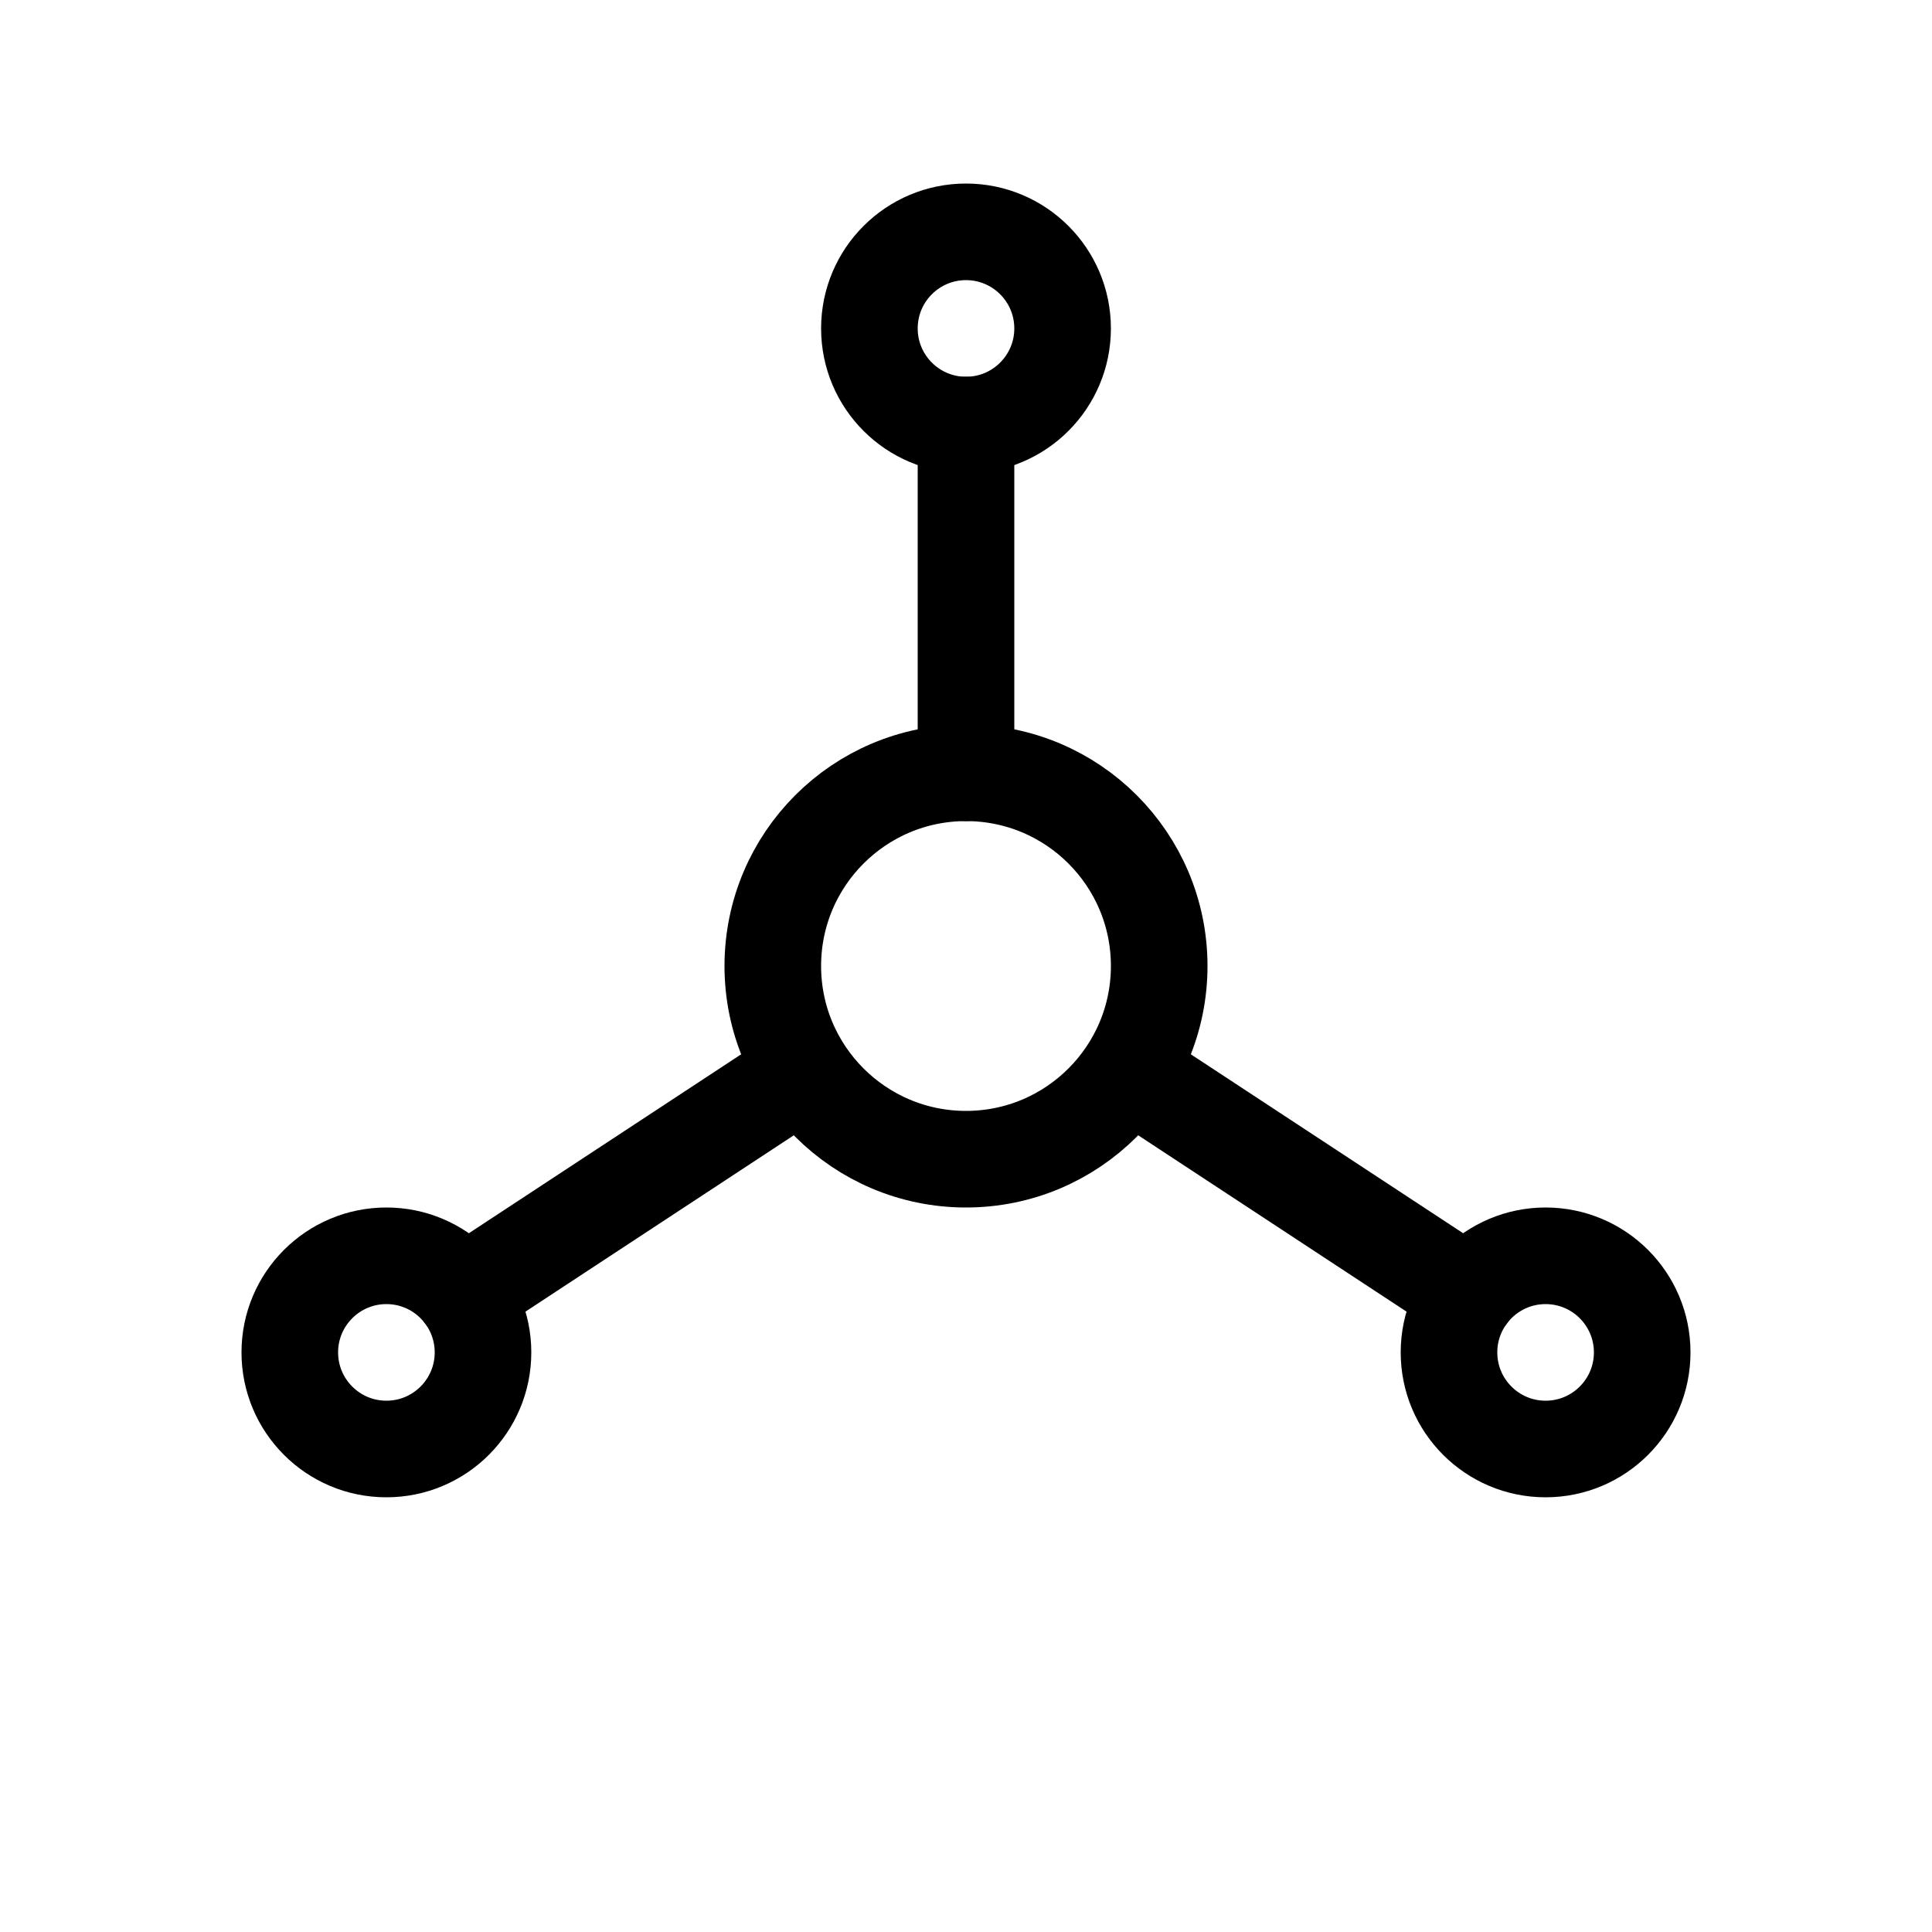
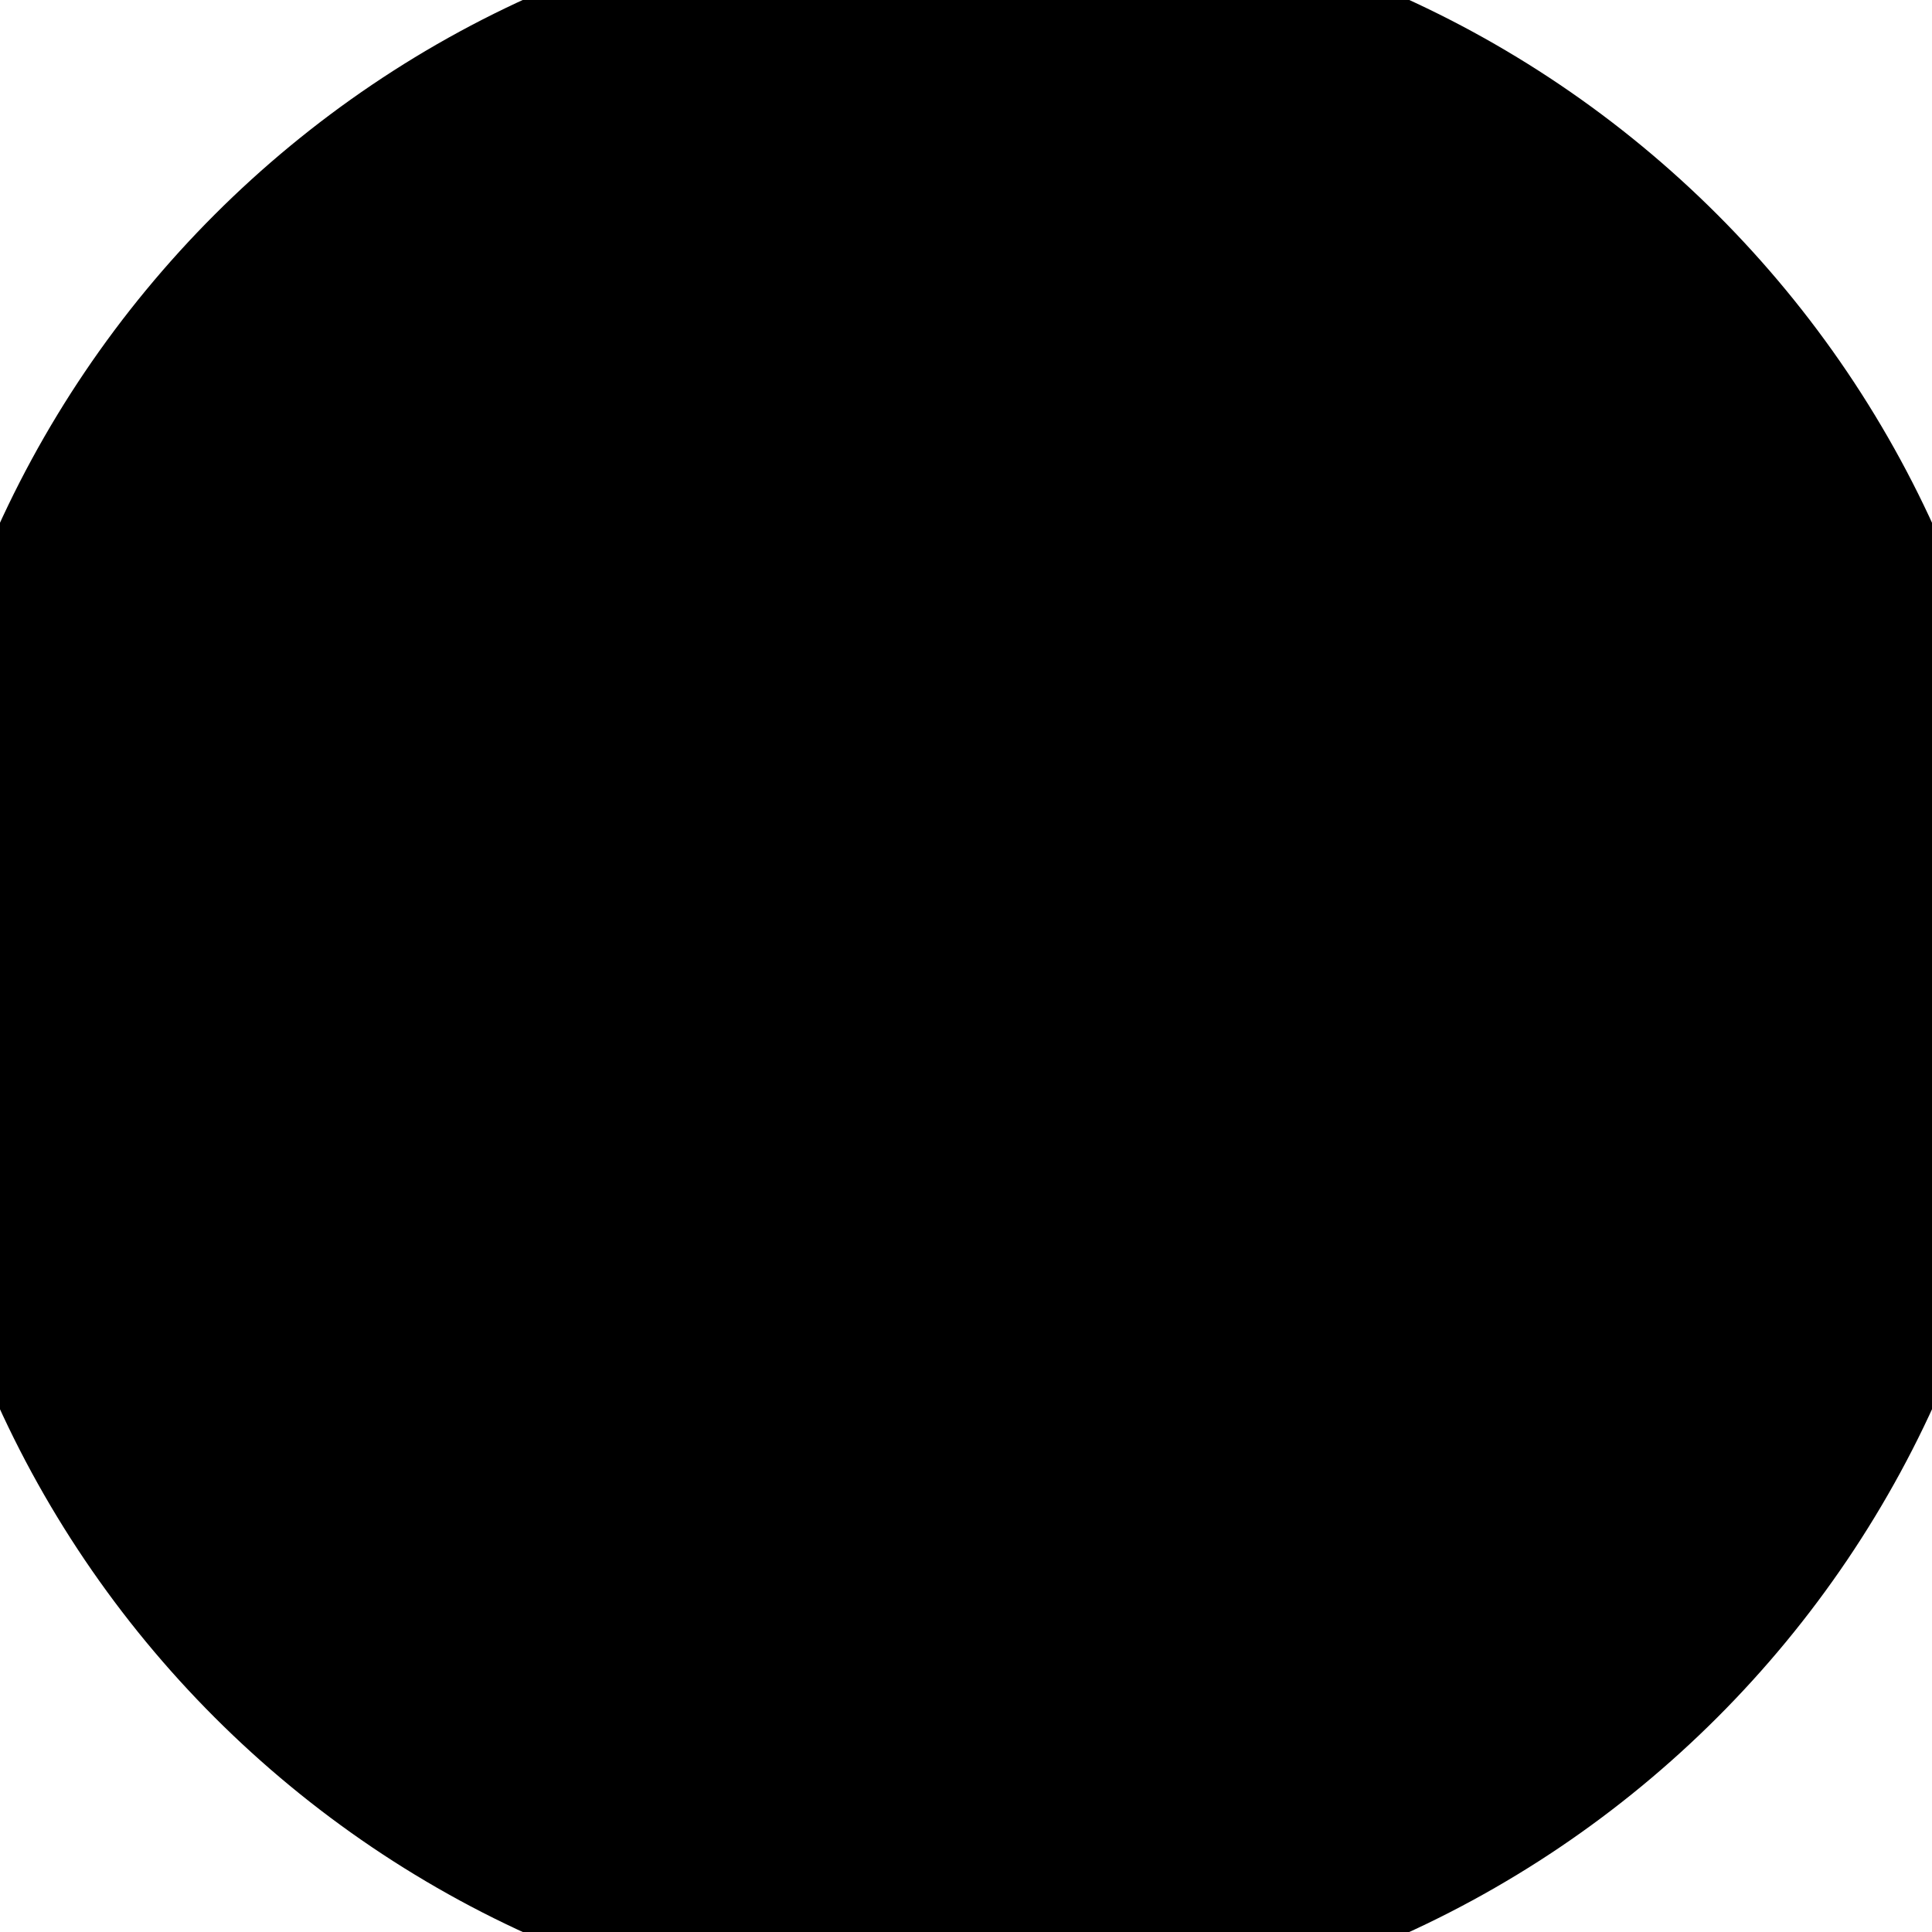
<svg xmlns="http://www.w3.org/2000/svg" viewBox="0 0 100 100">
-   <circle cx="50" cy="50" r="10" fill="none" stroke="currentColor" stroke-width="5" />
-   <circle cx="50" cy="17" r="5" fill="none" stroke="currentColor" stroke-width="5" />
-   <circle cx="80" cy="70" r="5" fill="none" stroke="currentColor" stroke-width="5" />
-   <circle cx="20" cy="70" r="5" fill="none" stroke="currentColor" stroke-width="5" />
-   <path fill="none" stroke="currentColor" stroke-linecap="round" stroke-linejoin="round" stroke-width="5" d="M41.5 55.5L24 67m34.5-11.5L76 67M50 40V22" />
+   <circle class="category" cx="50" cy="50" r="55" />
+   <circle class="category" cx="50" cy="50" r="10" />
+   <circle class="category" cx="50" cy="17" r="5" />
+   <circle class="category" cx="80" cy="70" r="5" />
+   <circle class="category" cx="20" cy="70" r="5" />
+   <path class="category" d="M41.5 55.5L24 67m34.5-11.5L76 67M50 40V22" />
</svg>
